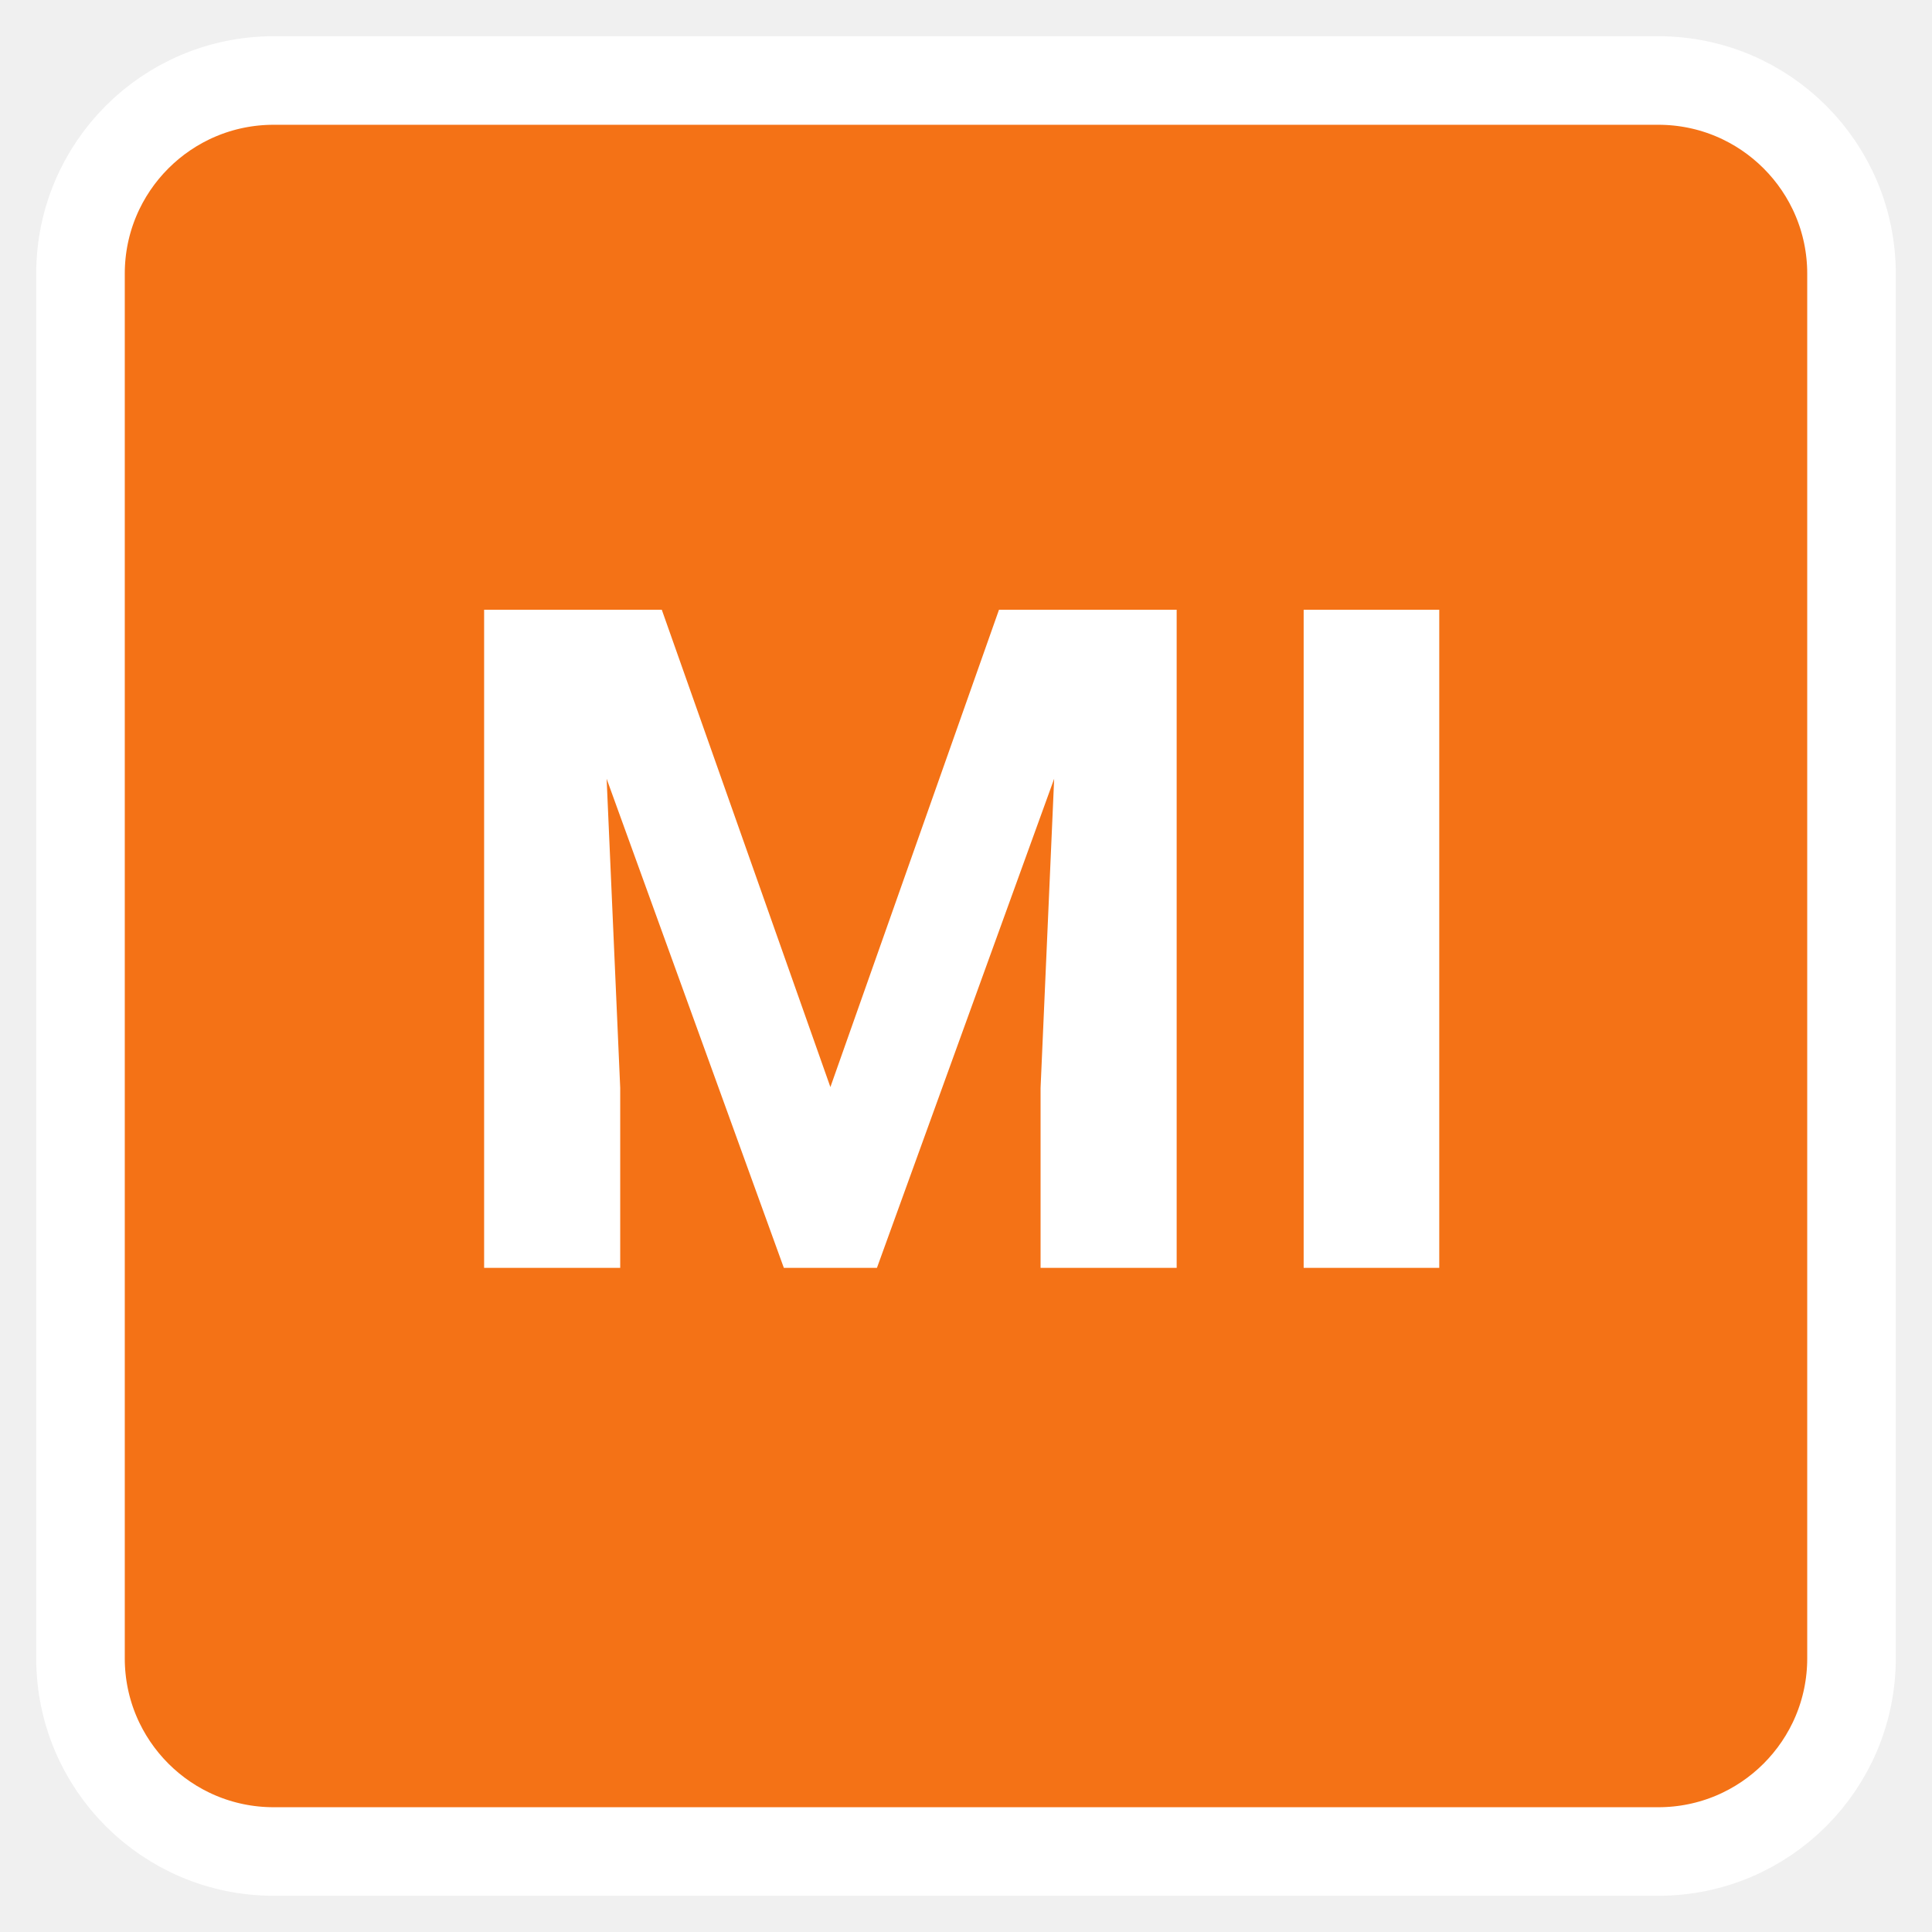
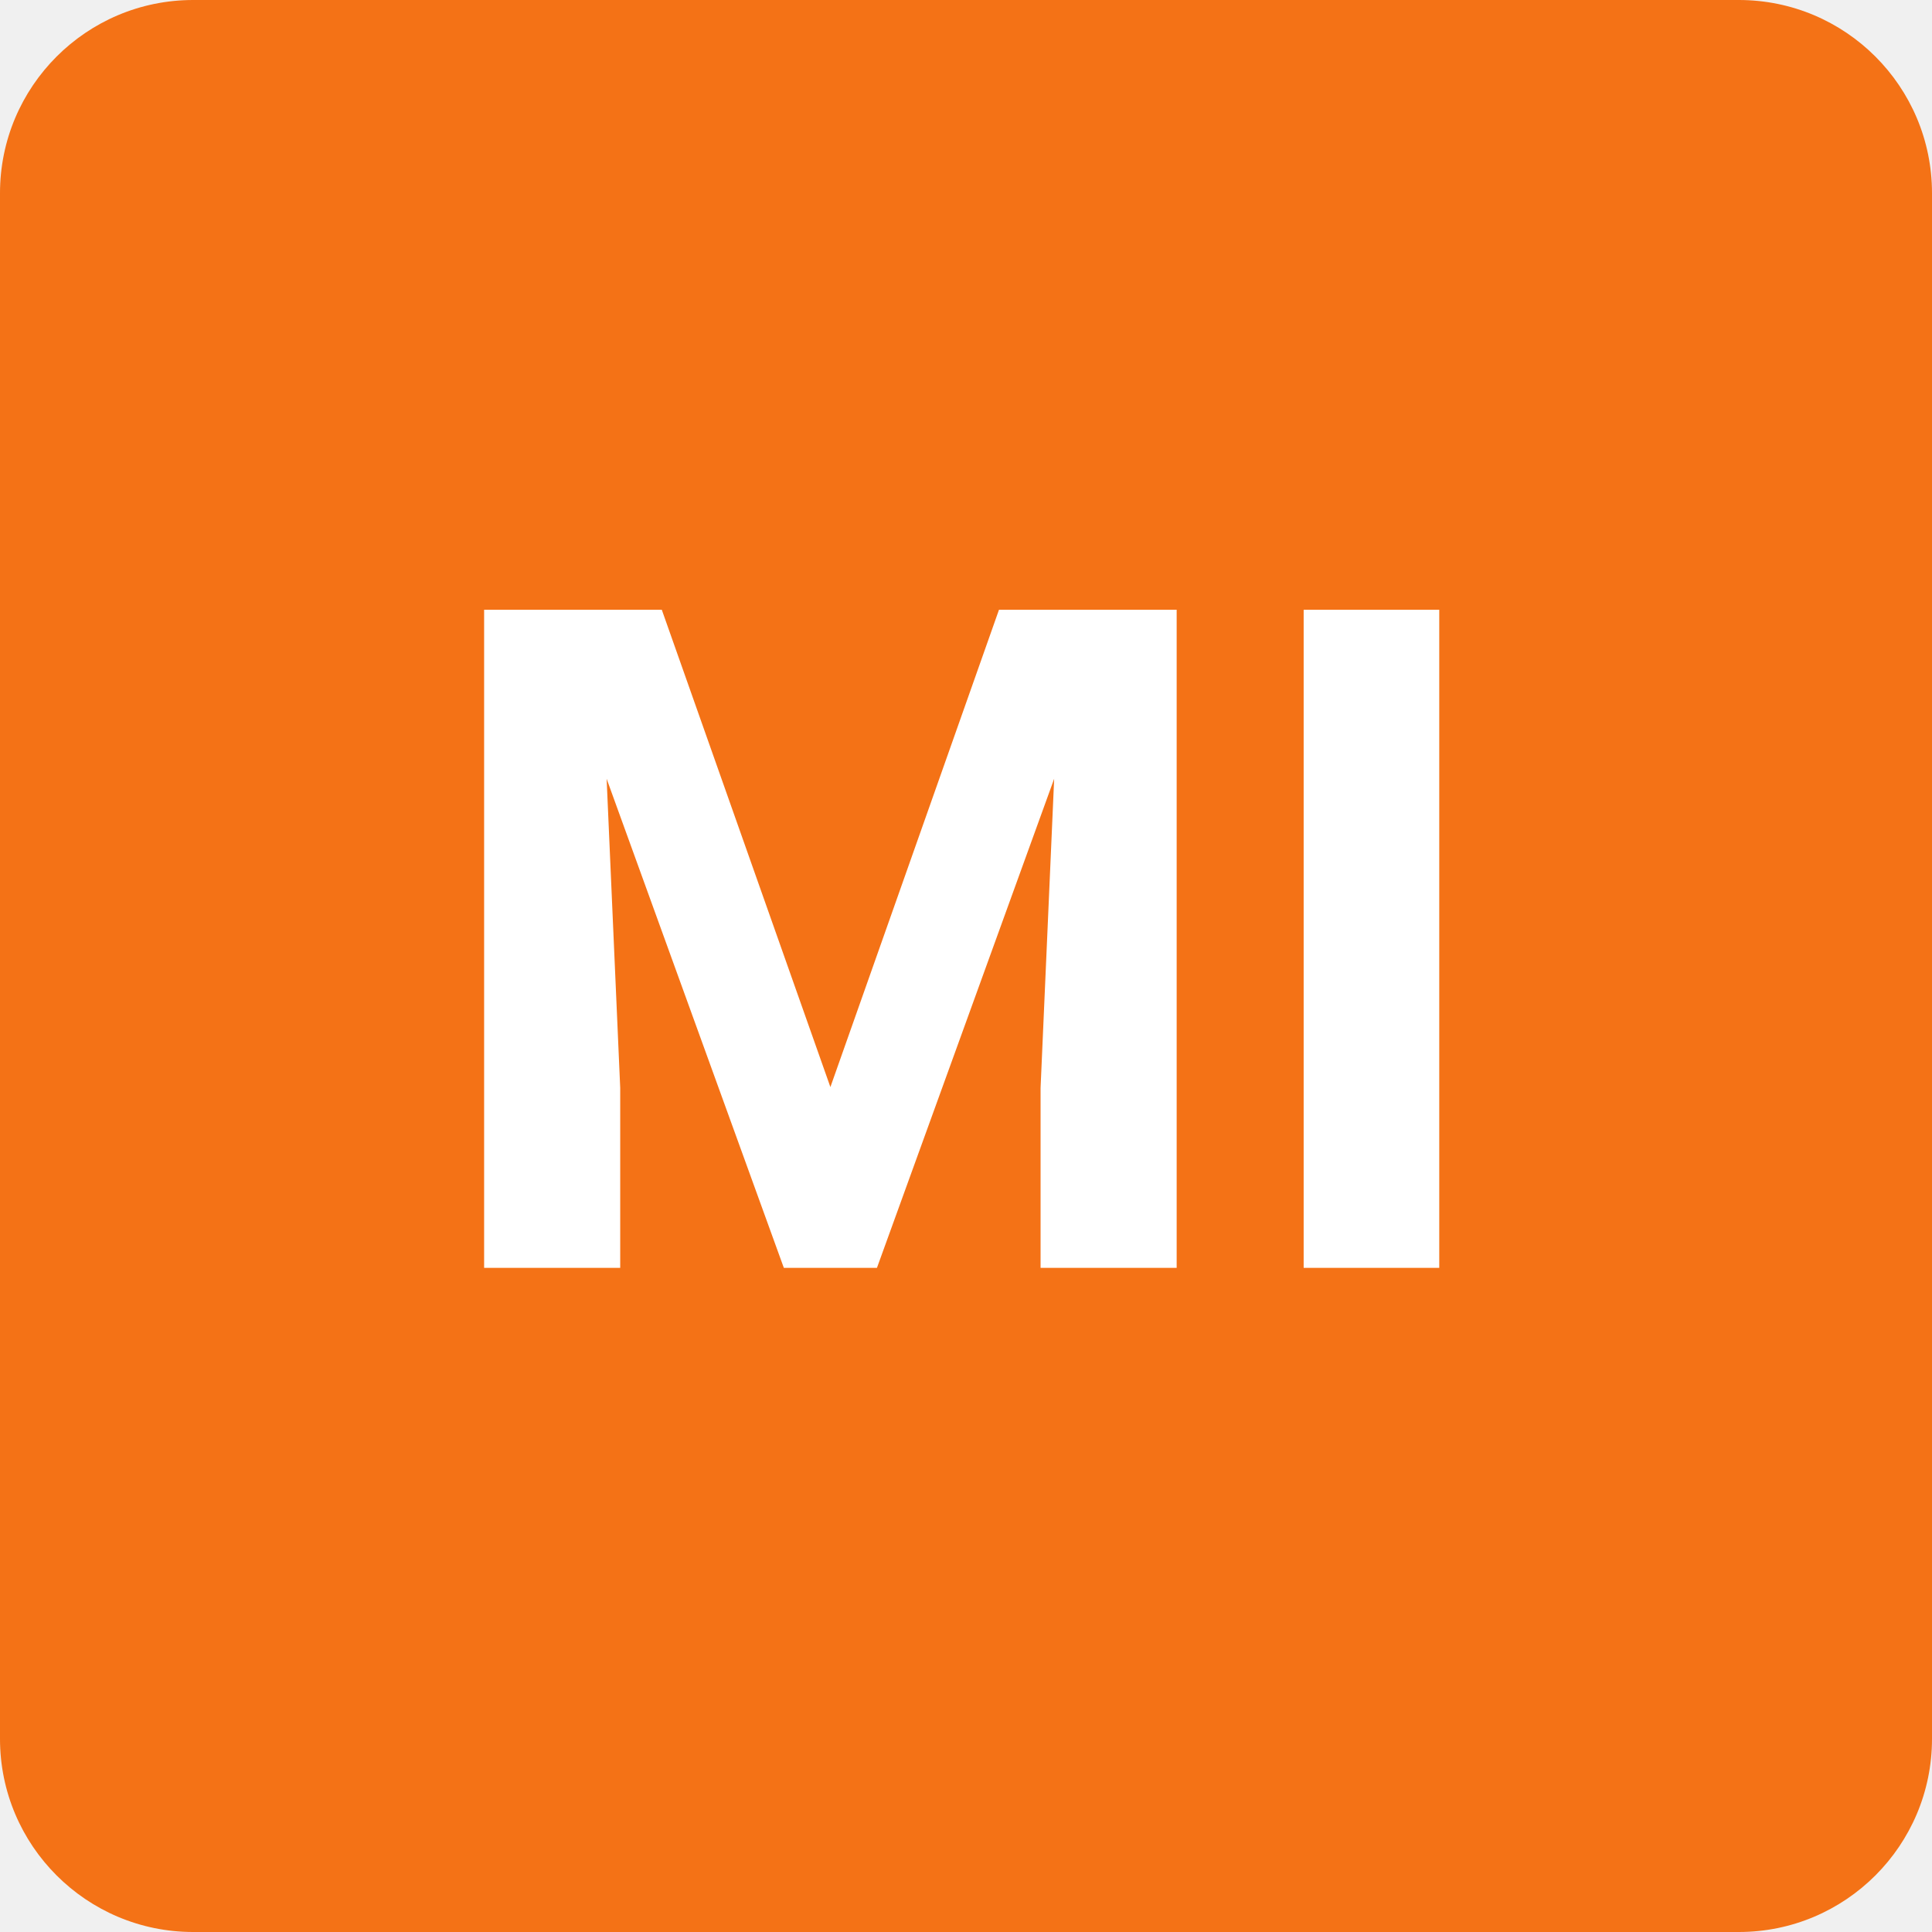
<svg xmlns="http://www.w3.org/2000/svg" viewBox="0 0 480 480" width="480" height="480">
-   <rect x="20" y="20" width="440" height="440" rx="48" ry="48" fill="#f47216" stroke="#ffffff" stroke-width="22" stroke-linejoin="round" />
+   <rect width="480" height="480" rx="48" ry="48" fill="#f47216" />
  <text x="240" y="315" font-family="-apple-system, BlinkMacSystemFont, 'Segoe UI', Roboto, Helvetica, Arial, sans-serif" font-size="230" font-weight="bold" fill="#ffffff" text-anchor="middle">MI</text>
</svg>
